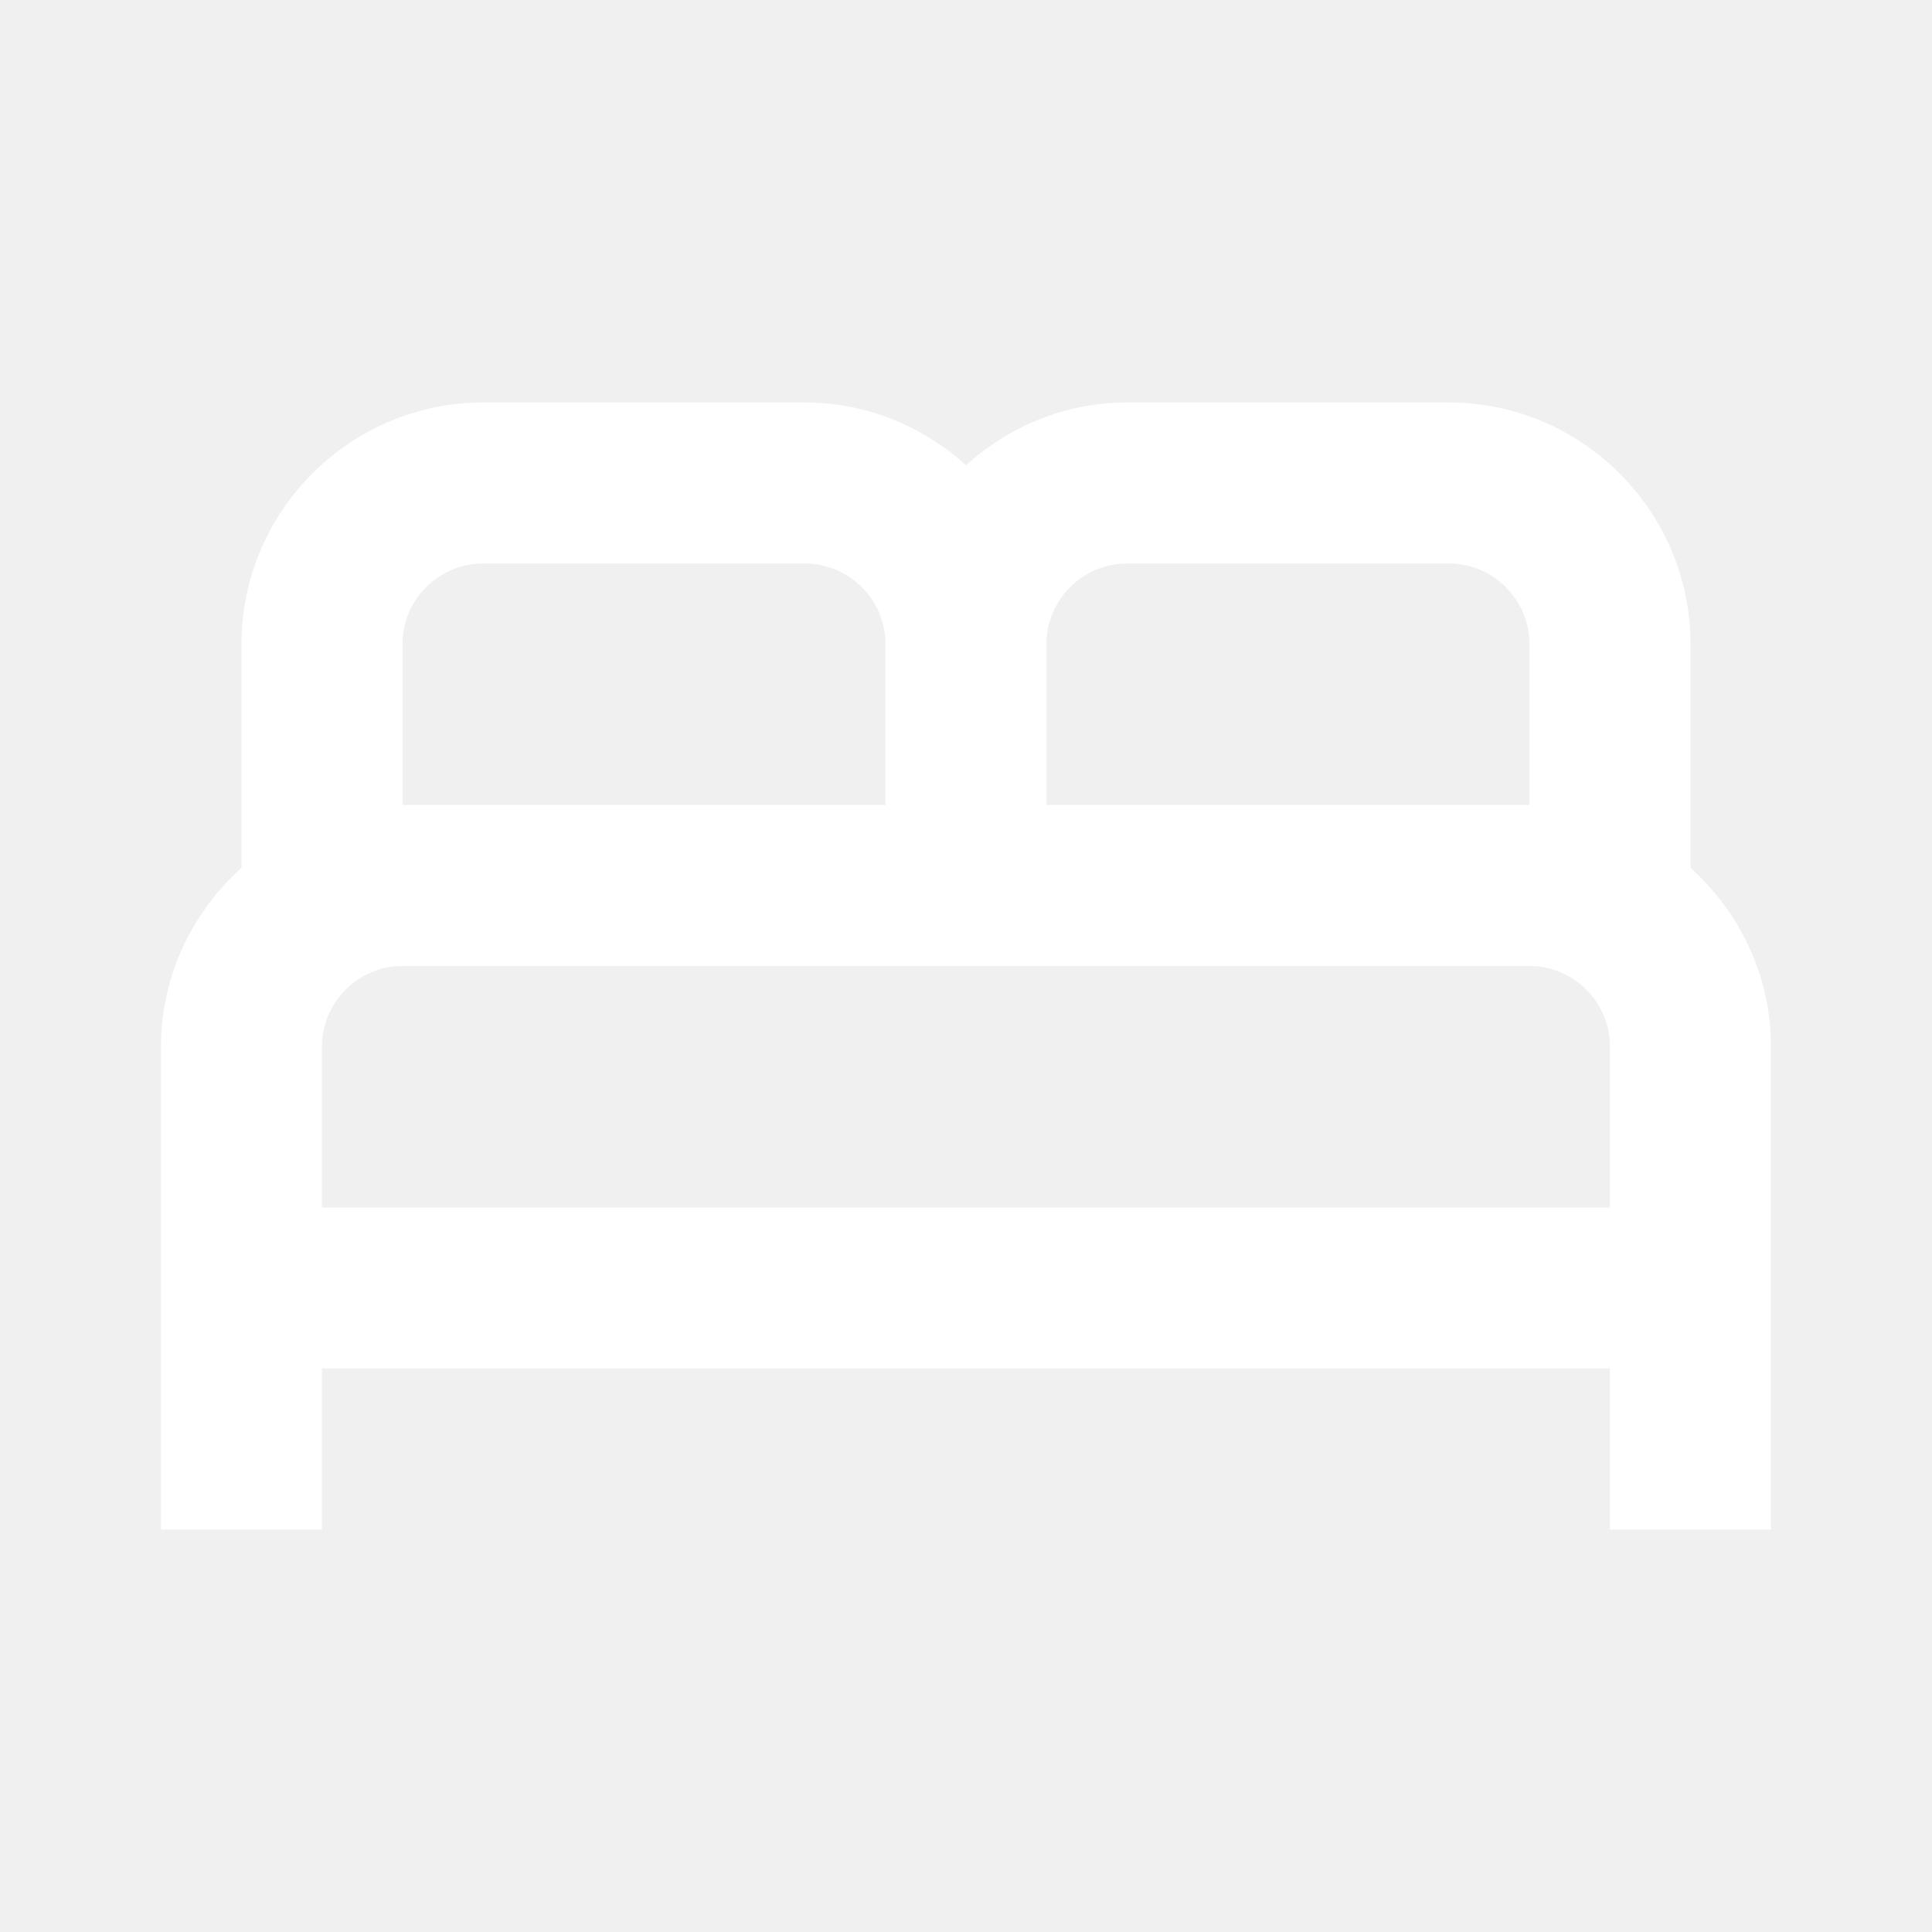
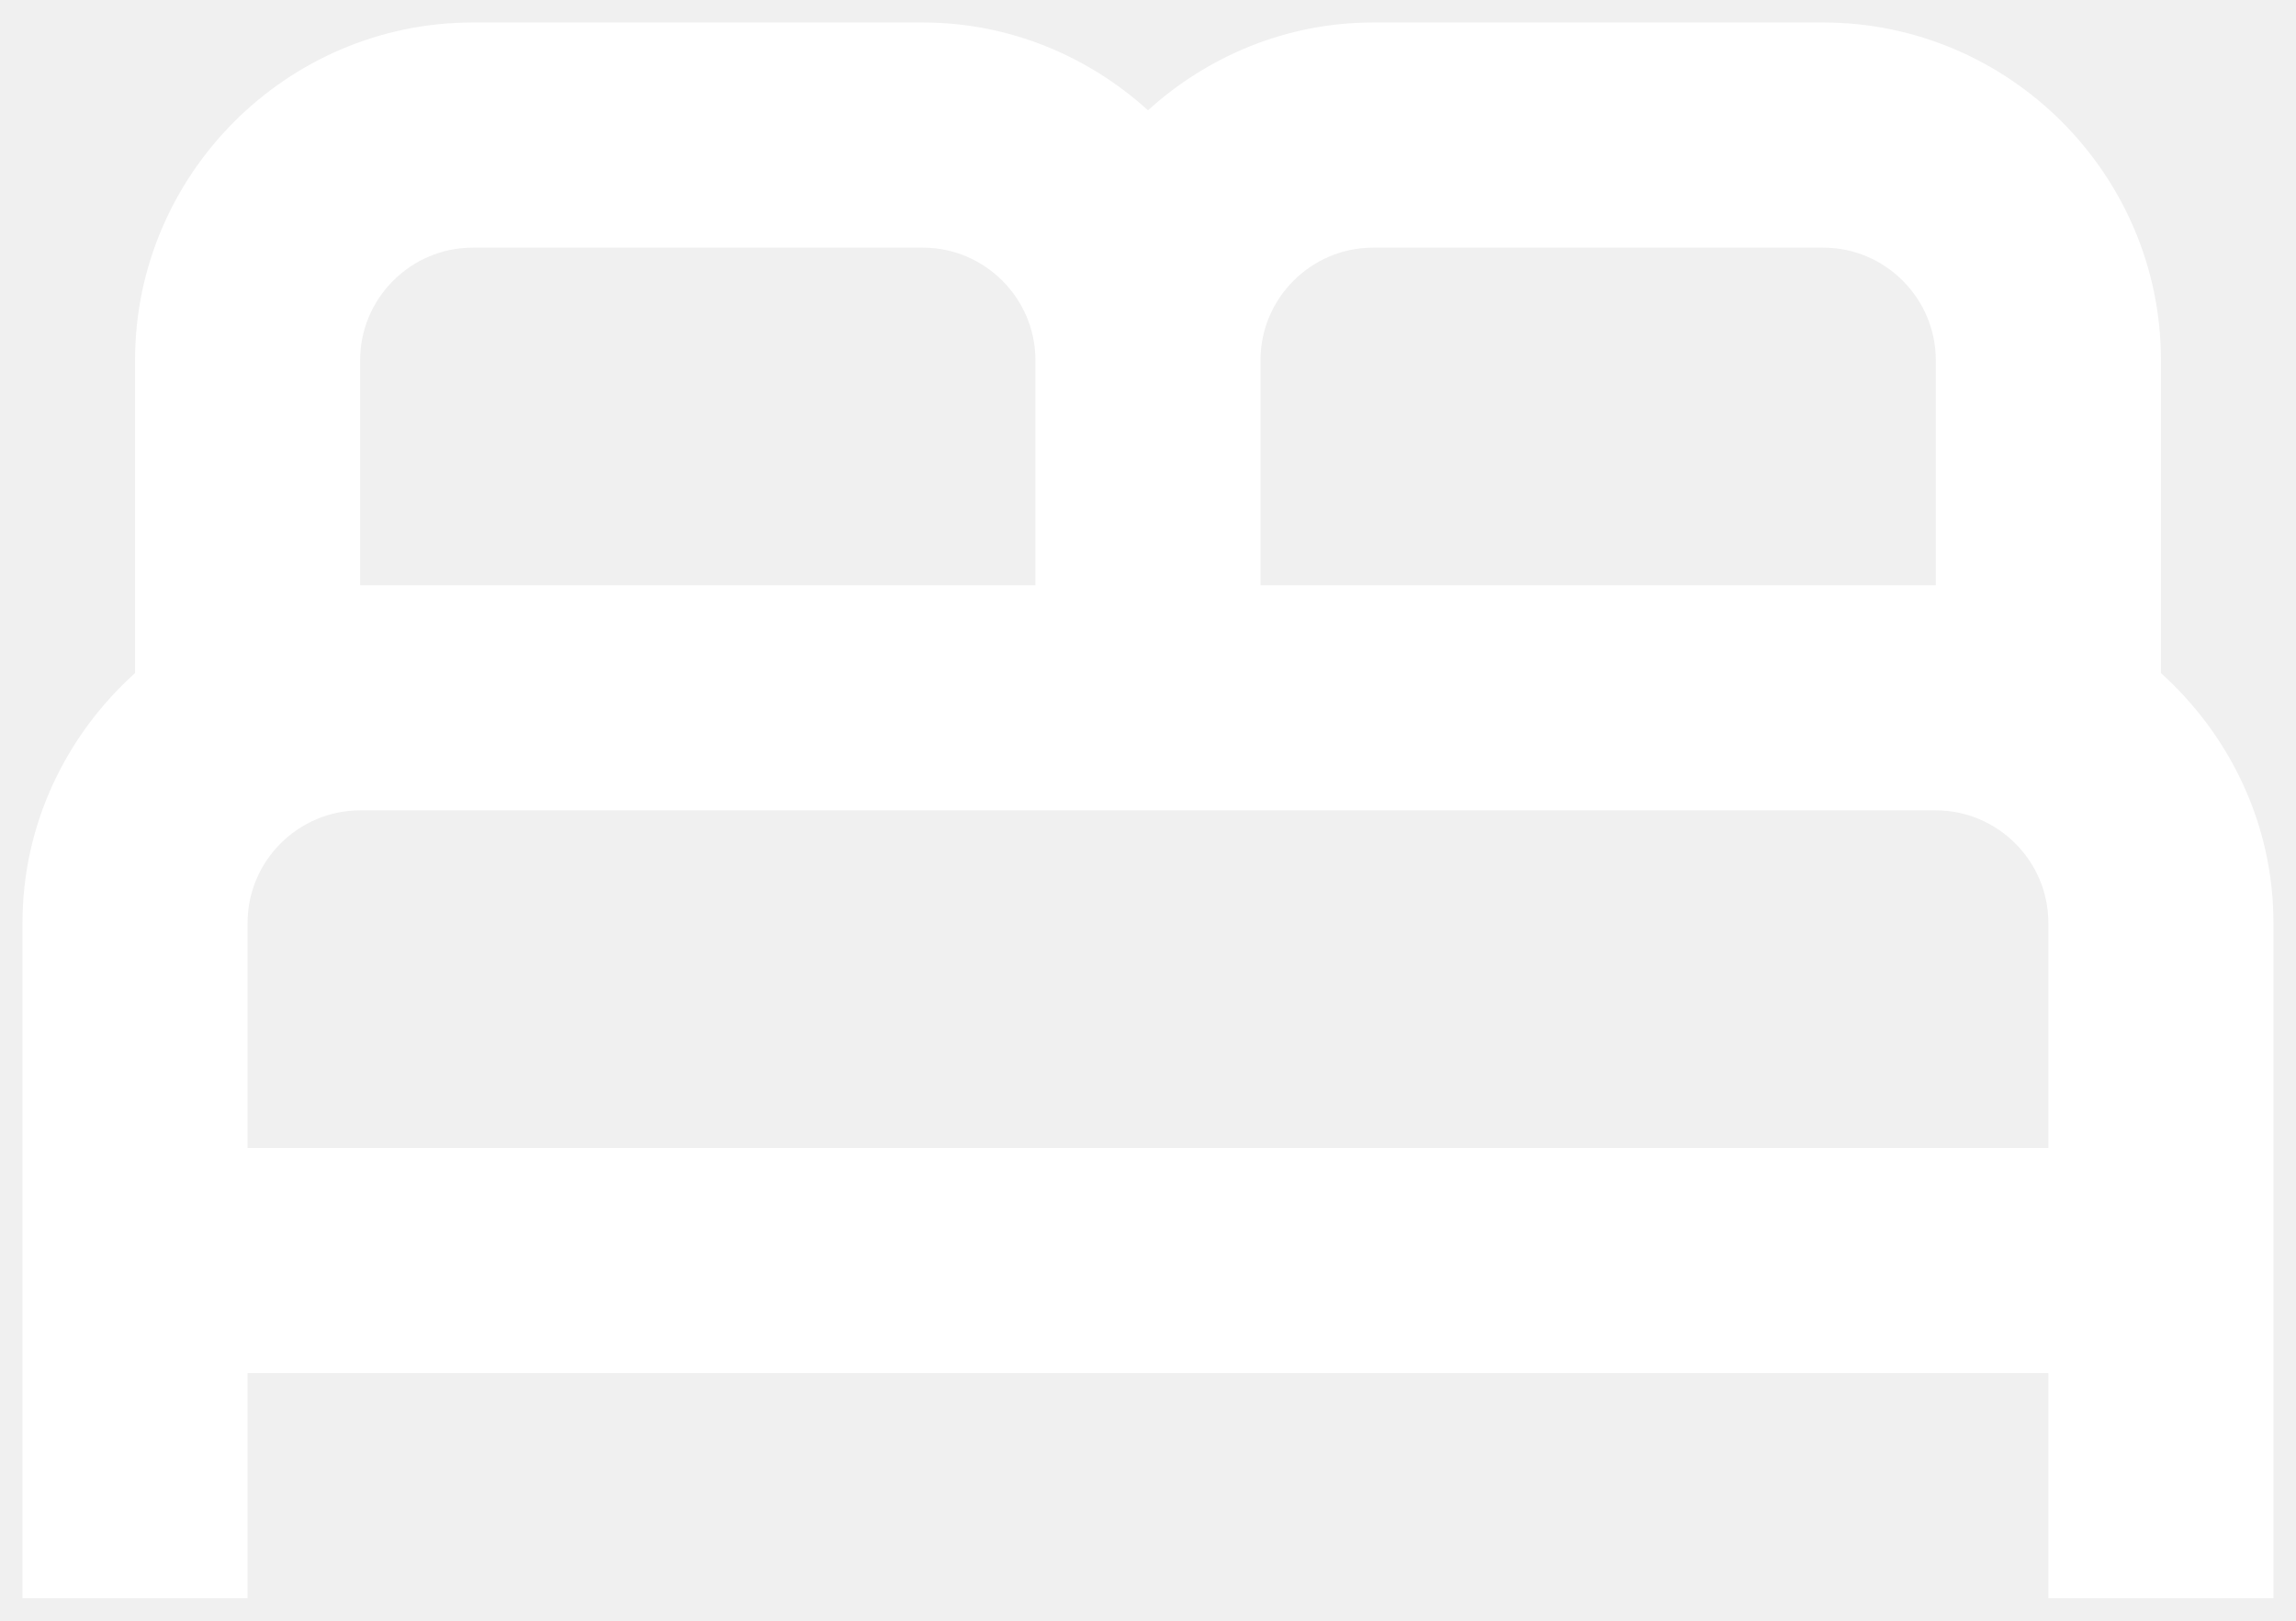
- <svg xmlns="http://www.w3.org/2000/svg" width="40" height="40" viewBox="0 0 40 40" fill="none">
-   <path d="M35 17.967V13.333C35 10.583 32.75 8.333 30 8.333H23.333C22.05 8.333 20.883 8.833 20 9.633C19.116 8.833 17.95 8.333 16.666 8.333H10C7.25 8.333 5 10.583 5 13.333V17.967C3.983 18.883 3.333 20.2 3.333 21.667V31.667H6.666V28.333H33.333V31.667H36.666V21.667C36.666 20.2 36.016 18.883 35 17.967ZM23.333 11.667H30C30.916 11.667 31.666 12.417 31.666 13.333V16.667H21.666V13.333C21.666 12.417 22.416 11.667 23.333 11.667ZM8.333 13.333C8.333 12.417 9.083 11.667 10 11.667H16.666C17.583 11.667 18.333 12.417 18.333 13.333V16.667H8.333V13.333ZM6.666 25V21.667C6.666 20.75 7.416 20 8.333 20H31.666C32.583 20 33.333 20.75 33.333 21.667V25H6.666Z" fill="white" />
+ <svg xmlns="http://www.w3.org/2000/svg" width="34" height="24" viewBox="0 0 34 24" fill="none">
+   <path d="M32 9.967V5.333C32 2.583 29.75 0.333 27 0.333H20.333C19.05 0.333 17.883 0.833 17 1.633C16.116 0.833 14.95 0.333 13.666 0.333H7C4.25 0.333 2 2.583 2 5.333V9.967C0.983 10.883 0.333 12.2 0.333 13.667V23.667H3.666V20.333H30.333V23.667H33.666V13.667C33.666 12.2 33.016 10.883 32 9.967ZM20.333 3.667H27C27.916 3.667 28.666 4.417 28.666 5.333V8.667H18.666V5.333C18.666 4.417 19.416 3.667 20.333 3.667ZM5.333 5.333C5.333 4.417 6.083 3.667 7 3.667H13.666C14.583 3.667 15.333 4.417 15.333 5.333V8.667H5.333V5.333ZM3.666 17V13.667C3.666 12.75 4.416 12 5.333 12H28.666C29.583 12 30.333 12.75 30.333 13.667V17H3.666Z" fill="white" />
</svg>
